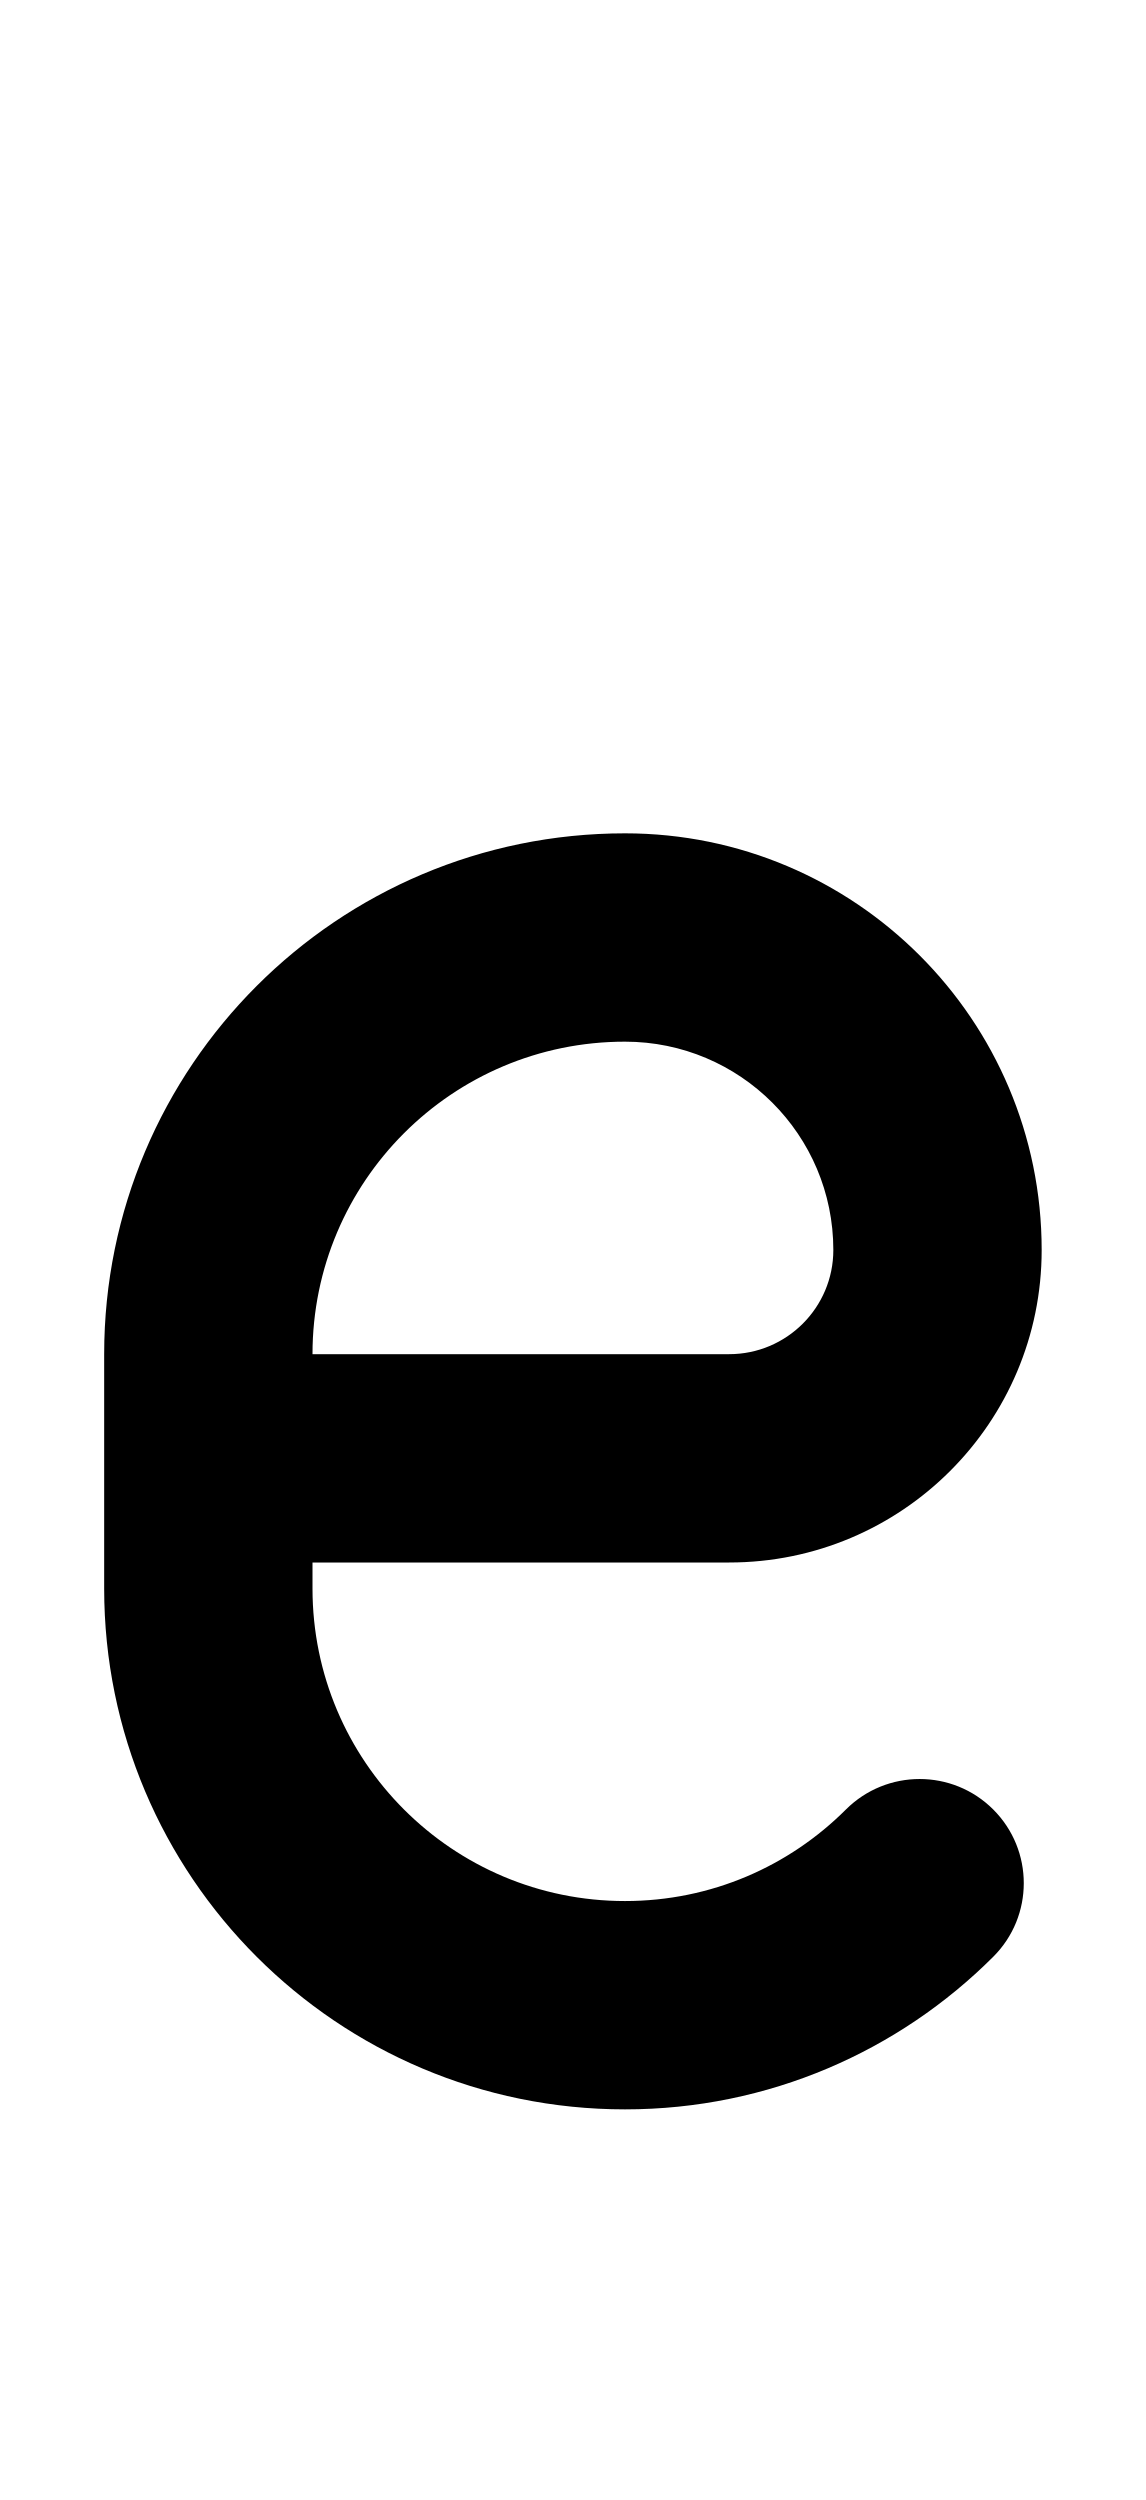
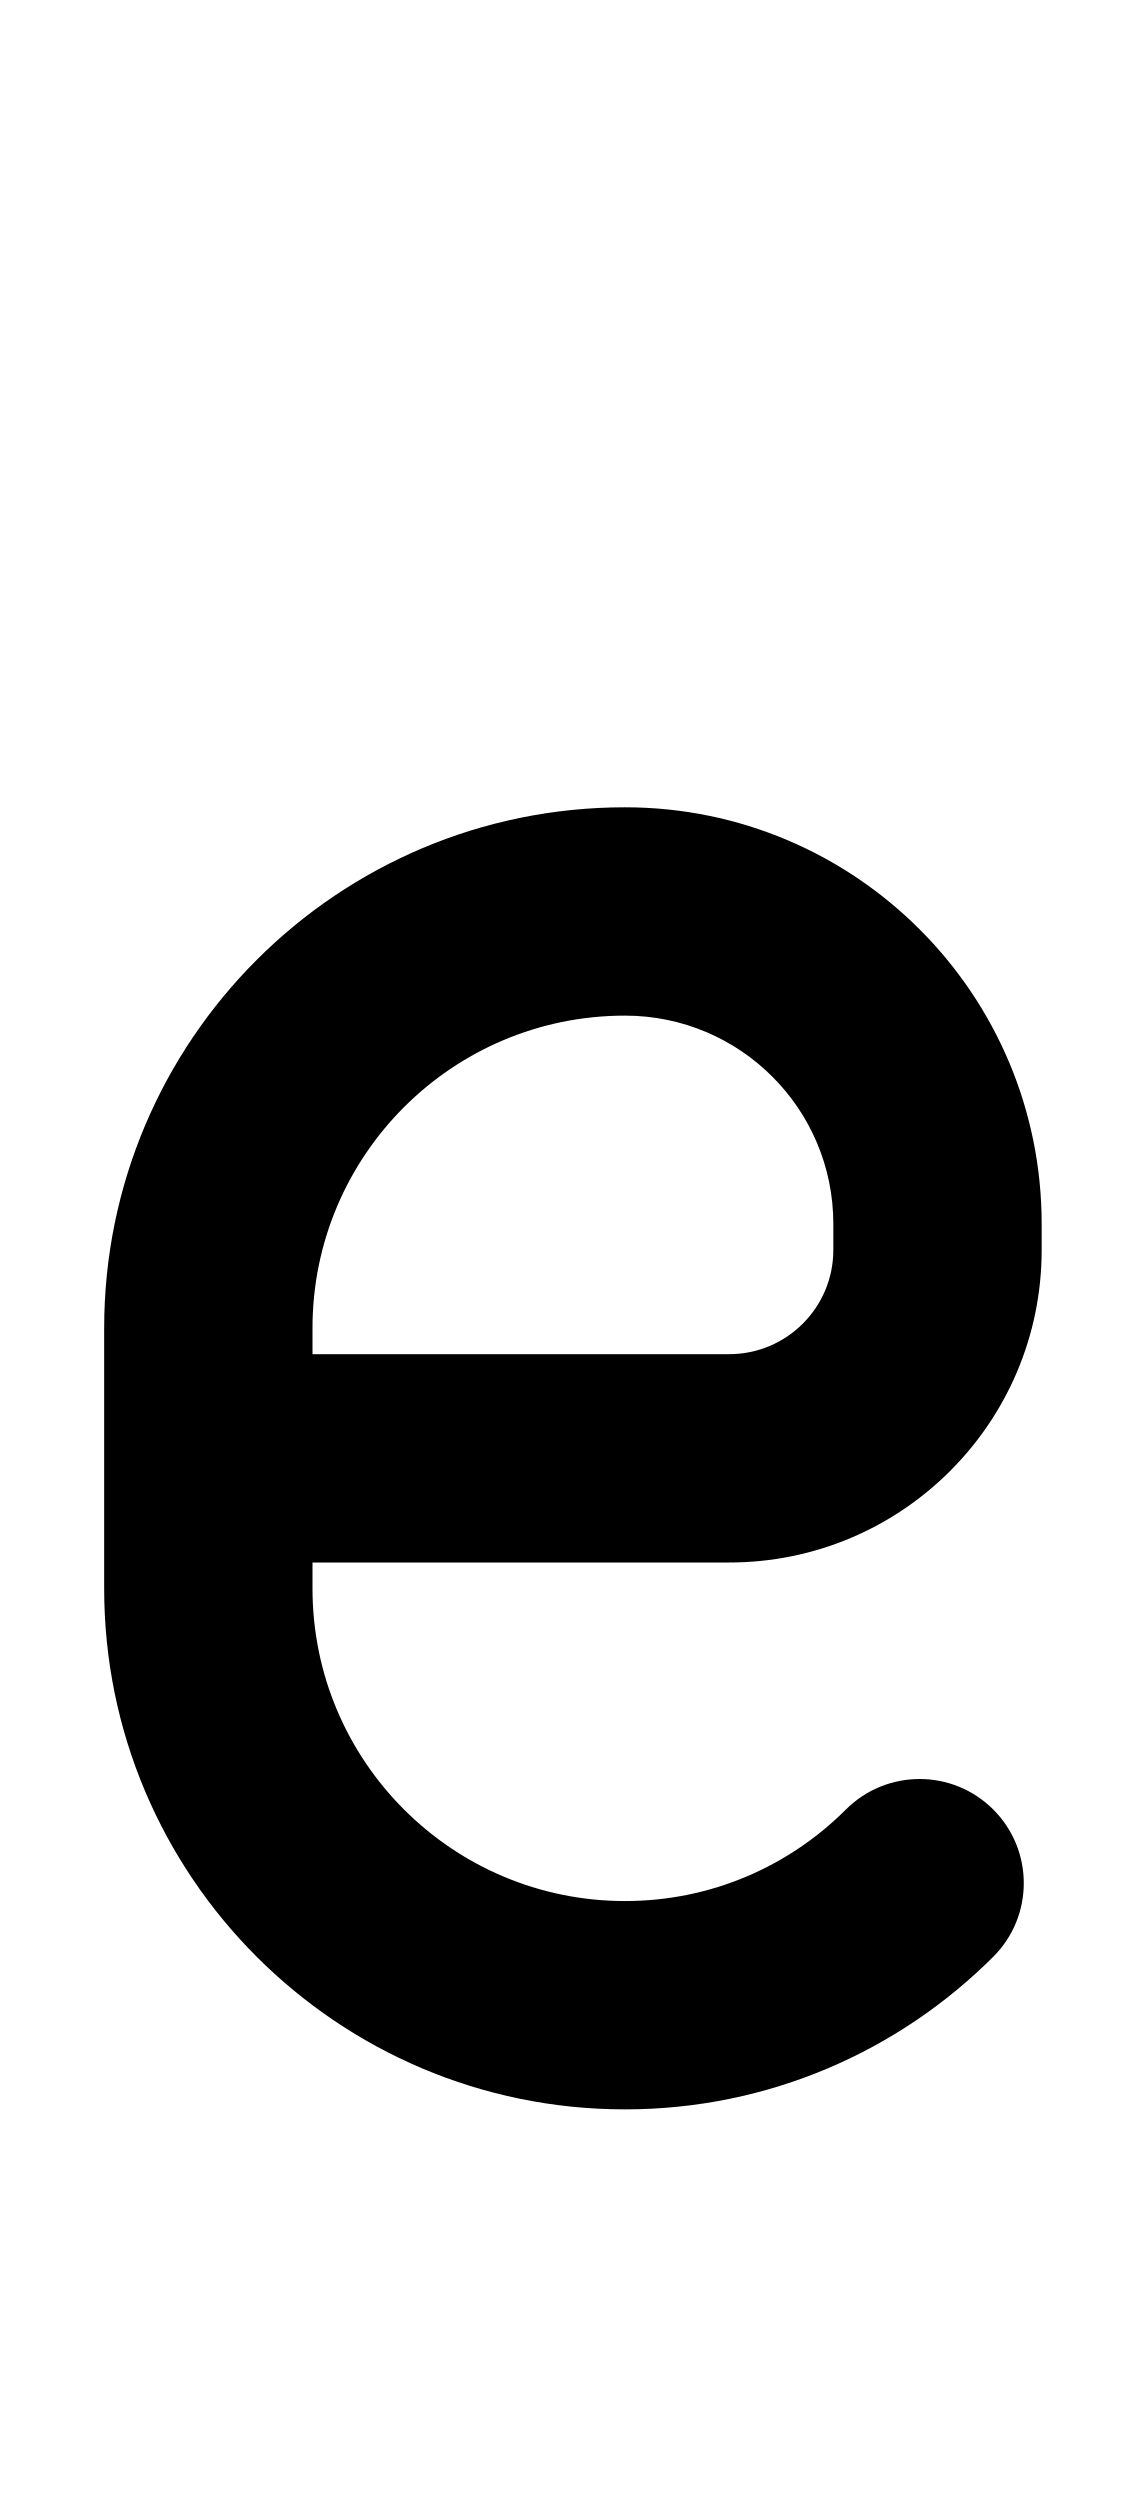
<svg xmlns="http://www.w3.org/2000/svg" width="11" height="24" viewBox="0 0 11 24" fill="none">
-   <path fill-rule="evenodd" clip-rule="evenodd" d="M6 8C8.209 8 10 9.791 10 12C10 13.657 8.657 15 7 15H3V15.25C3 16.907 4.343 18.25 6 18.25C6.829 18.25 7.577 17.915 8.121 17.371C8.512 16.981 9.145 16.981 9.535 17.371C9.926 17.762 9.926 18.395 9.535 18.785C8.631 19.689 7.38 20.25 6 20.25C3.239 20.25 1 18.011 1 15.25V13C1 10.239 3.239 8 6 8ZM6 10C4.343 10 3 11.343 3 13H7C7.552 13 8 12.552 8 12C8 10.895 7.105 10 6 10Z" fill="black" />
+   <path fill-rule="evenodd" clip-rule="evenodd" d="M6 7.75C8.209 7.75 10 9.541 10 11.75V12C10 13.657 8.657 15 7 15H3V15.25C3 16.907 4.343 18.25 6 18.25C6.829 18.25 7.577 17.915 8.121 17.371C8.512 16.981 9.145 16.981 9.535 17.371C9.926 17.762 9.926 18.395 9.535 18.785C8.631 19.689 7.38 20.25 6 20.25C3.239 20.25 1 18.011 1 15.25V12.75C1 9.989 3.239 7.75 6 7.75ZM6 9.75C4.343 9.75 3 11.093 3 12.75V13H7C7.552 13 8 12.552 8 12V11.75C8 10.645 7.105 9.75 6 9.75Z" fill="black" />
</svg>
